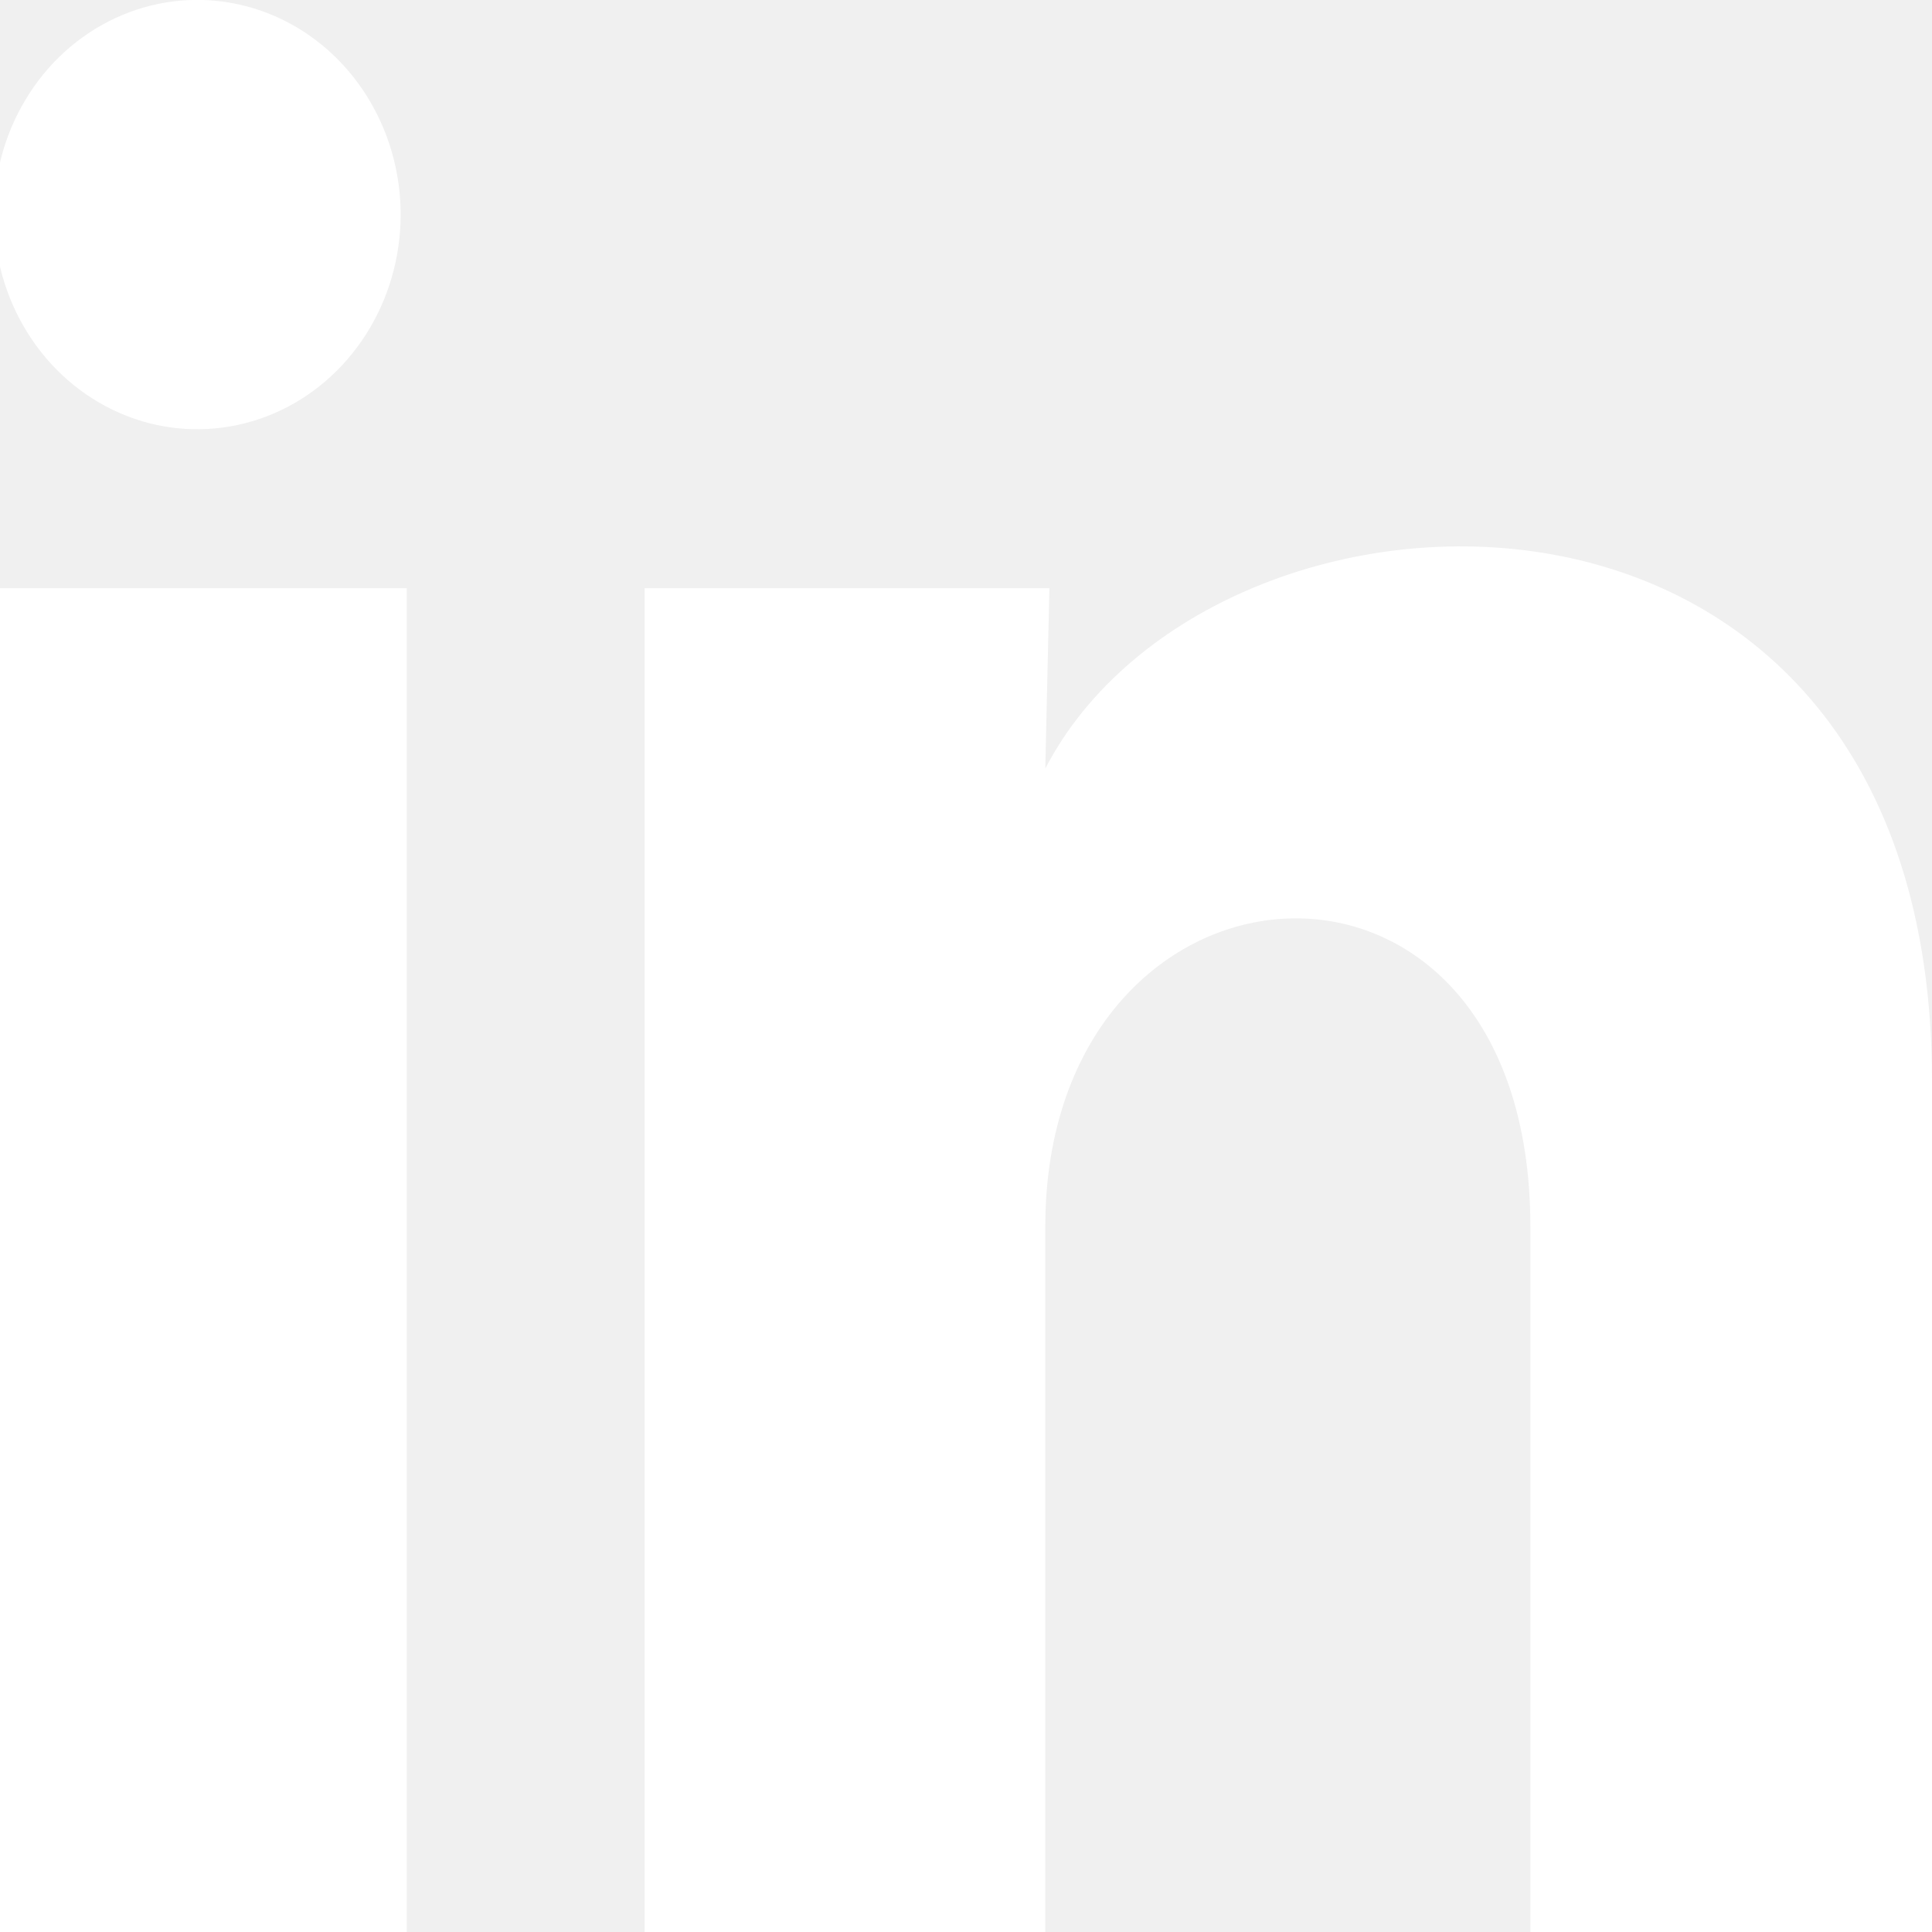
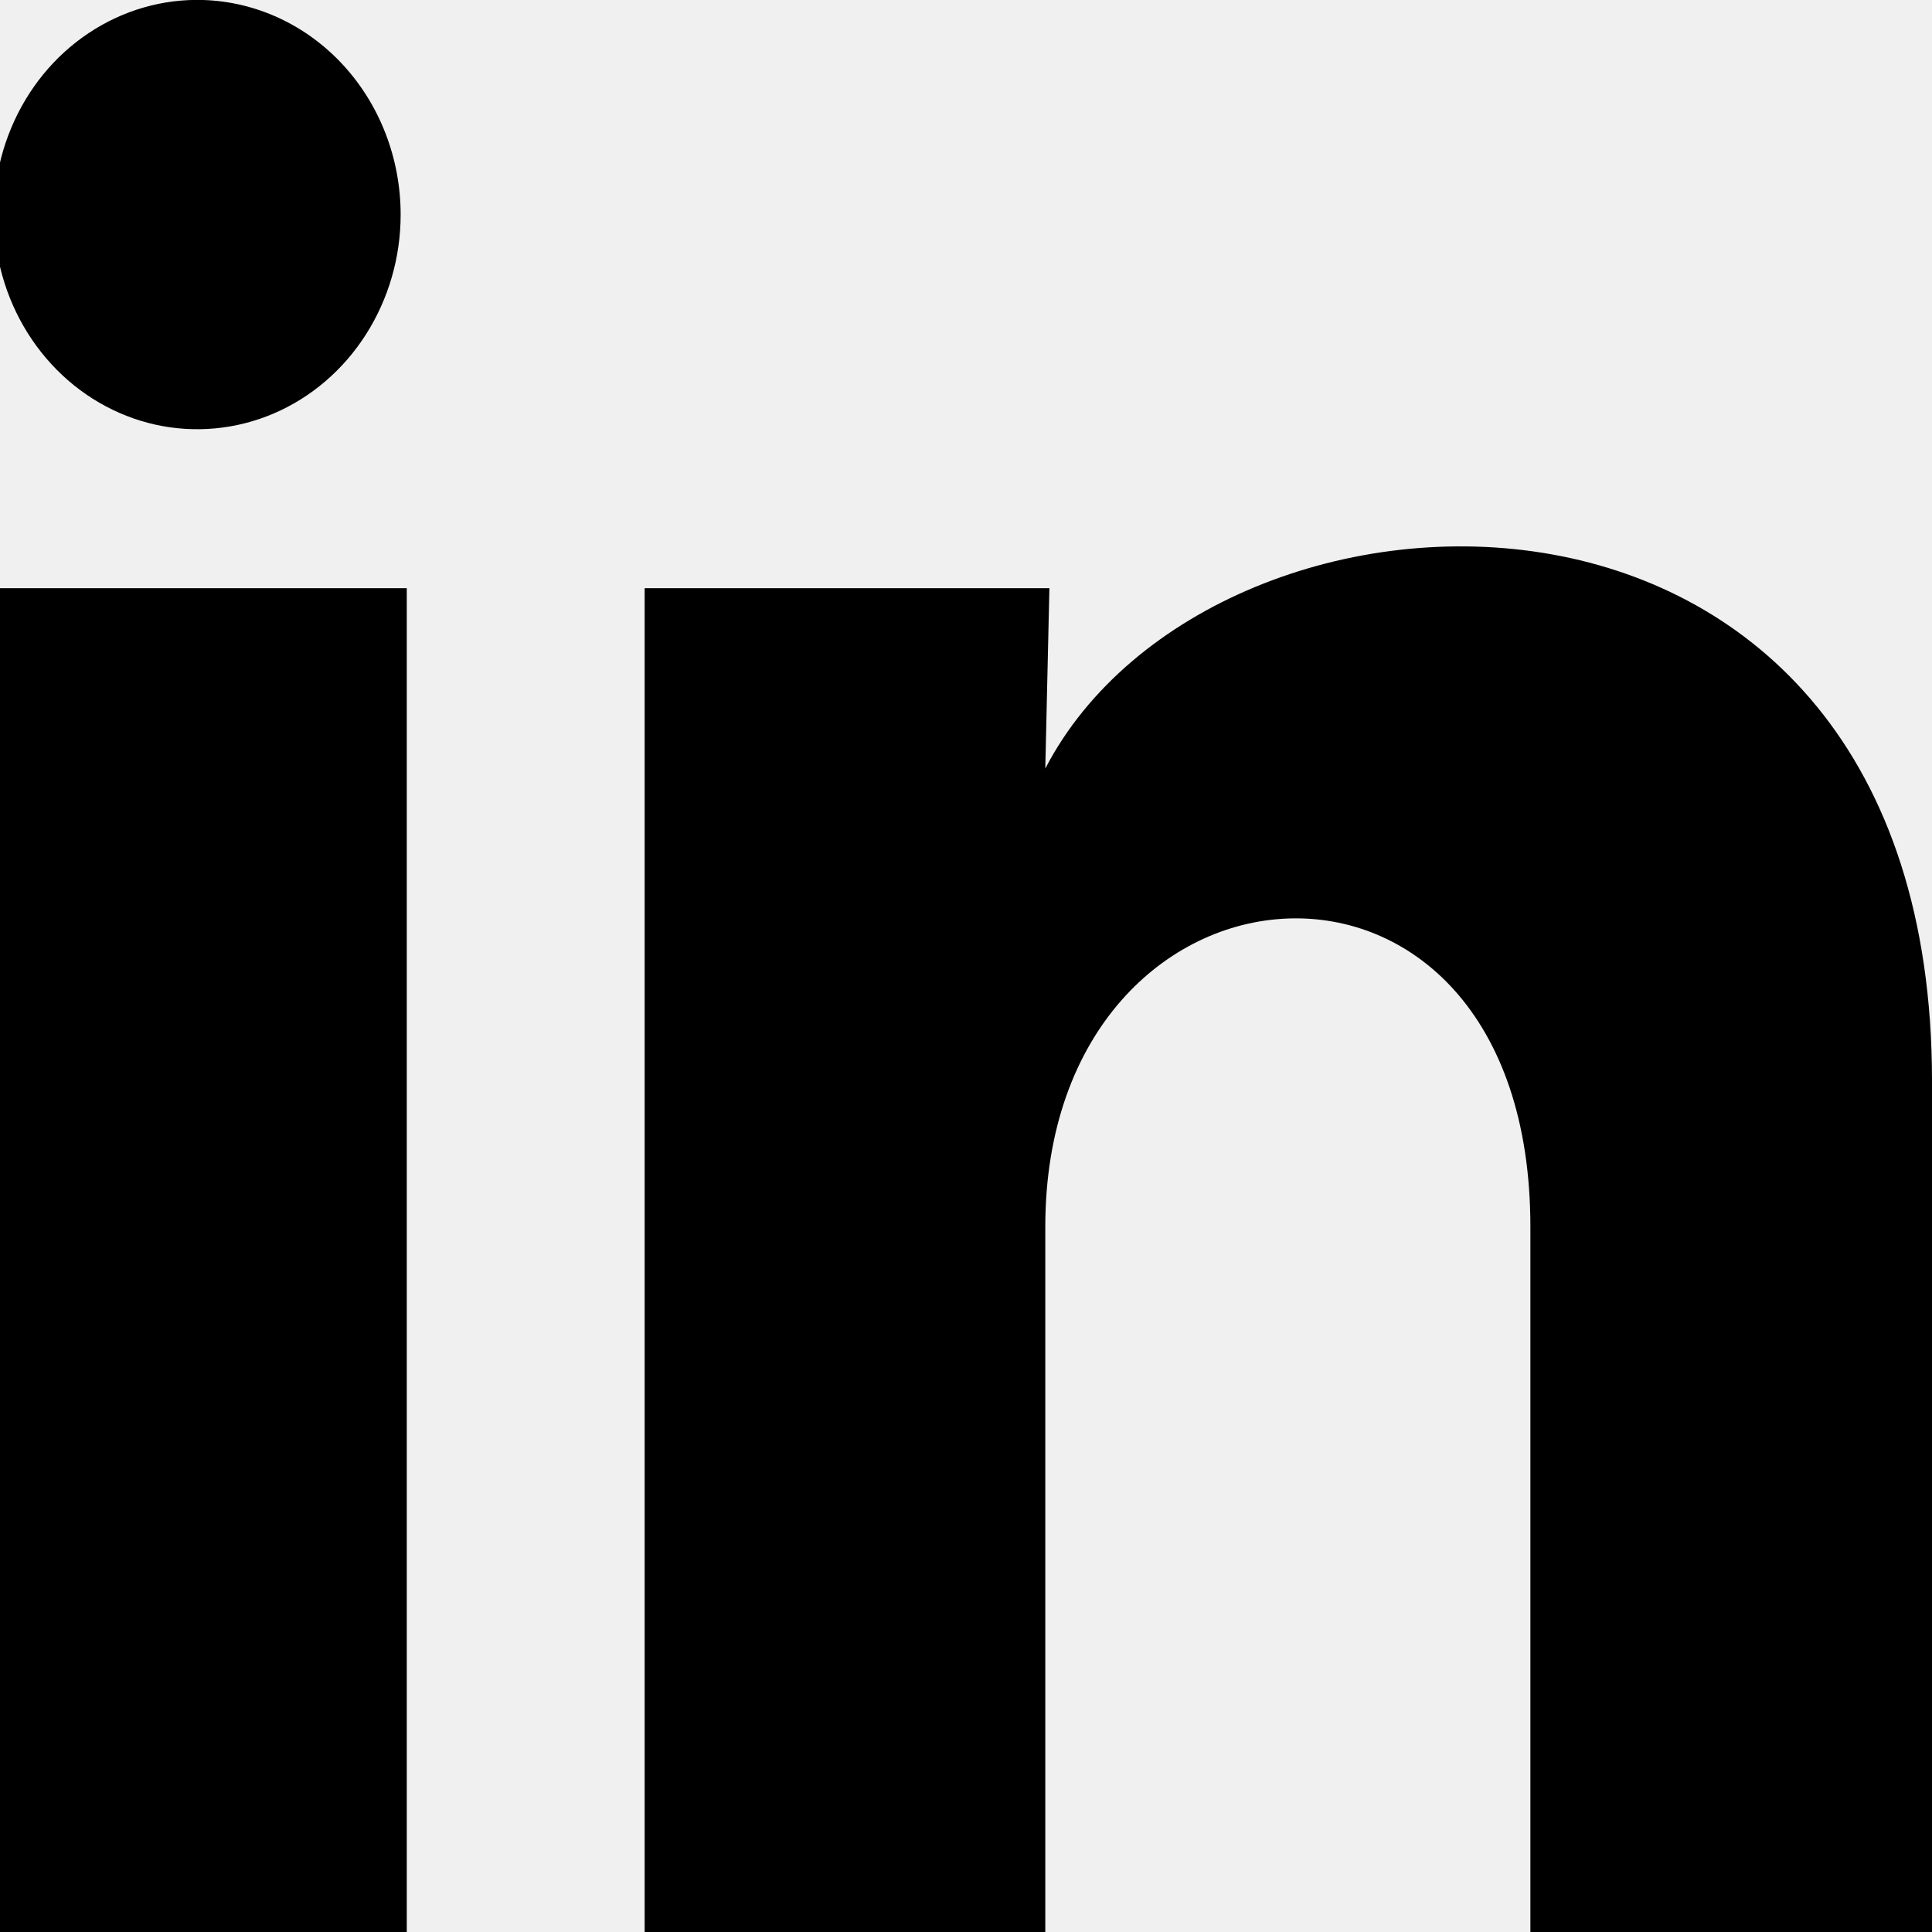
<svg xmlns="http://www.w3.org/2000/svg" width="24" height="24" viewBox="0 0 24 24" fill="none">
  <g clip-path="url(#clip0_14_54)">
-     <path d="M4.977 2.667C4.977 3.197 4.826 3.716 4.545 4.156C4.264 4.596 3.865 4.938 3.399 5.137C2.933 5.336 2.421 5.384 1.929 5.275C1.437 5.165 0.987 4.903 0.637 4.522C0.287 4.141 0.053 3.659 -0.036 3.136C-0.125 2.614 -0.064 2.075 0.139 1.59C0.342 1.104 0.677 0.693 1.103 0.41C1.528 0.127 2.024 -0.016 2.526 6.38995e-05C3.183 0.021 3.806 0.311 4.264 0.809C4.721 1.307 4.977 1.973 4.977 2.667ZM5.053 7.307H-1.49293e-05V24H5.053V7.307ZM13.036 7.307H8.008V24H12.985V15.24C12.985 10.36 19.011 9.907 19.011 15.24V24H24V13.427C24 5.2 15.082 5.507 12.985 9.547L13.036 7.307Z" fill="white" />
+     <path d="M4.977 2.667C4.977 3.197 4.826 3.716 4.545 4.156C4.264 4.596 3.865 4.938 3.399 5.137C2.933 5.336 2.421 5.384 1.929 5.275C1.437 5.165 0.987 4.903 0.637 4.522C0.287 4.141 0.053 3.659 -0.036 3.136C-0.125 2.614 -0.064 2.075 0.139 1.59C0.342 1.104 0.677 0.693 1.103 0.41C1.528 0.127 2.024 -0.016 2.526 6.38995e-05C3.183 0.021 3.806 0.311 4.264 0.809C4.721 1.307 4.977 1.973 4.977 2.667ZM5.053 7.307H-1.49293e-05V24H5.053V7.307ZM13.036 7.307H8.008V24H12.985V15.24C12.985 10.36 19.011 9.907 19.011 15.24V24H24V13.427C24 5.2 15.082 5.507 12.985 9.547L13.036 7.307Z" fill="currentColor" />
  </g>
  <defs>
    <clipPath id="clip0_14_54">
      <rect width="24" height="24" fill="white" />
    </clipPath>
  </defs>
</svg>
